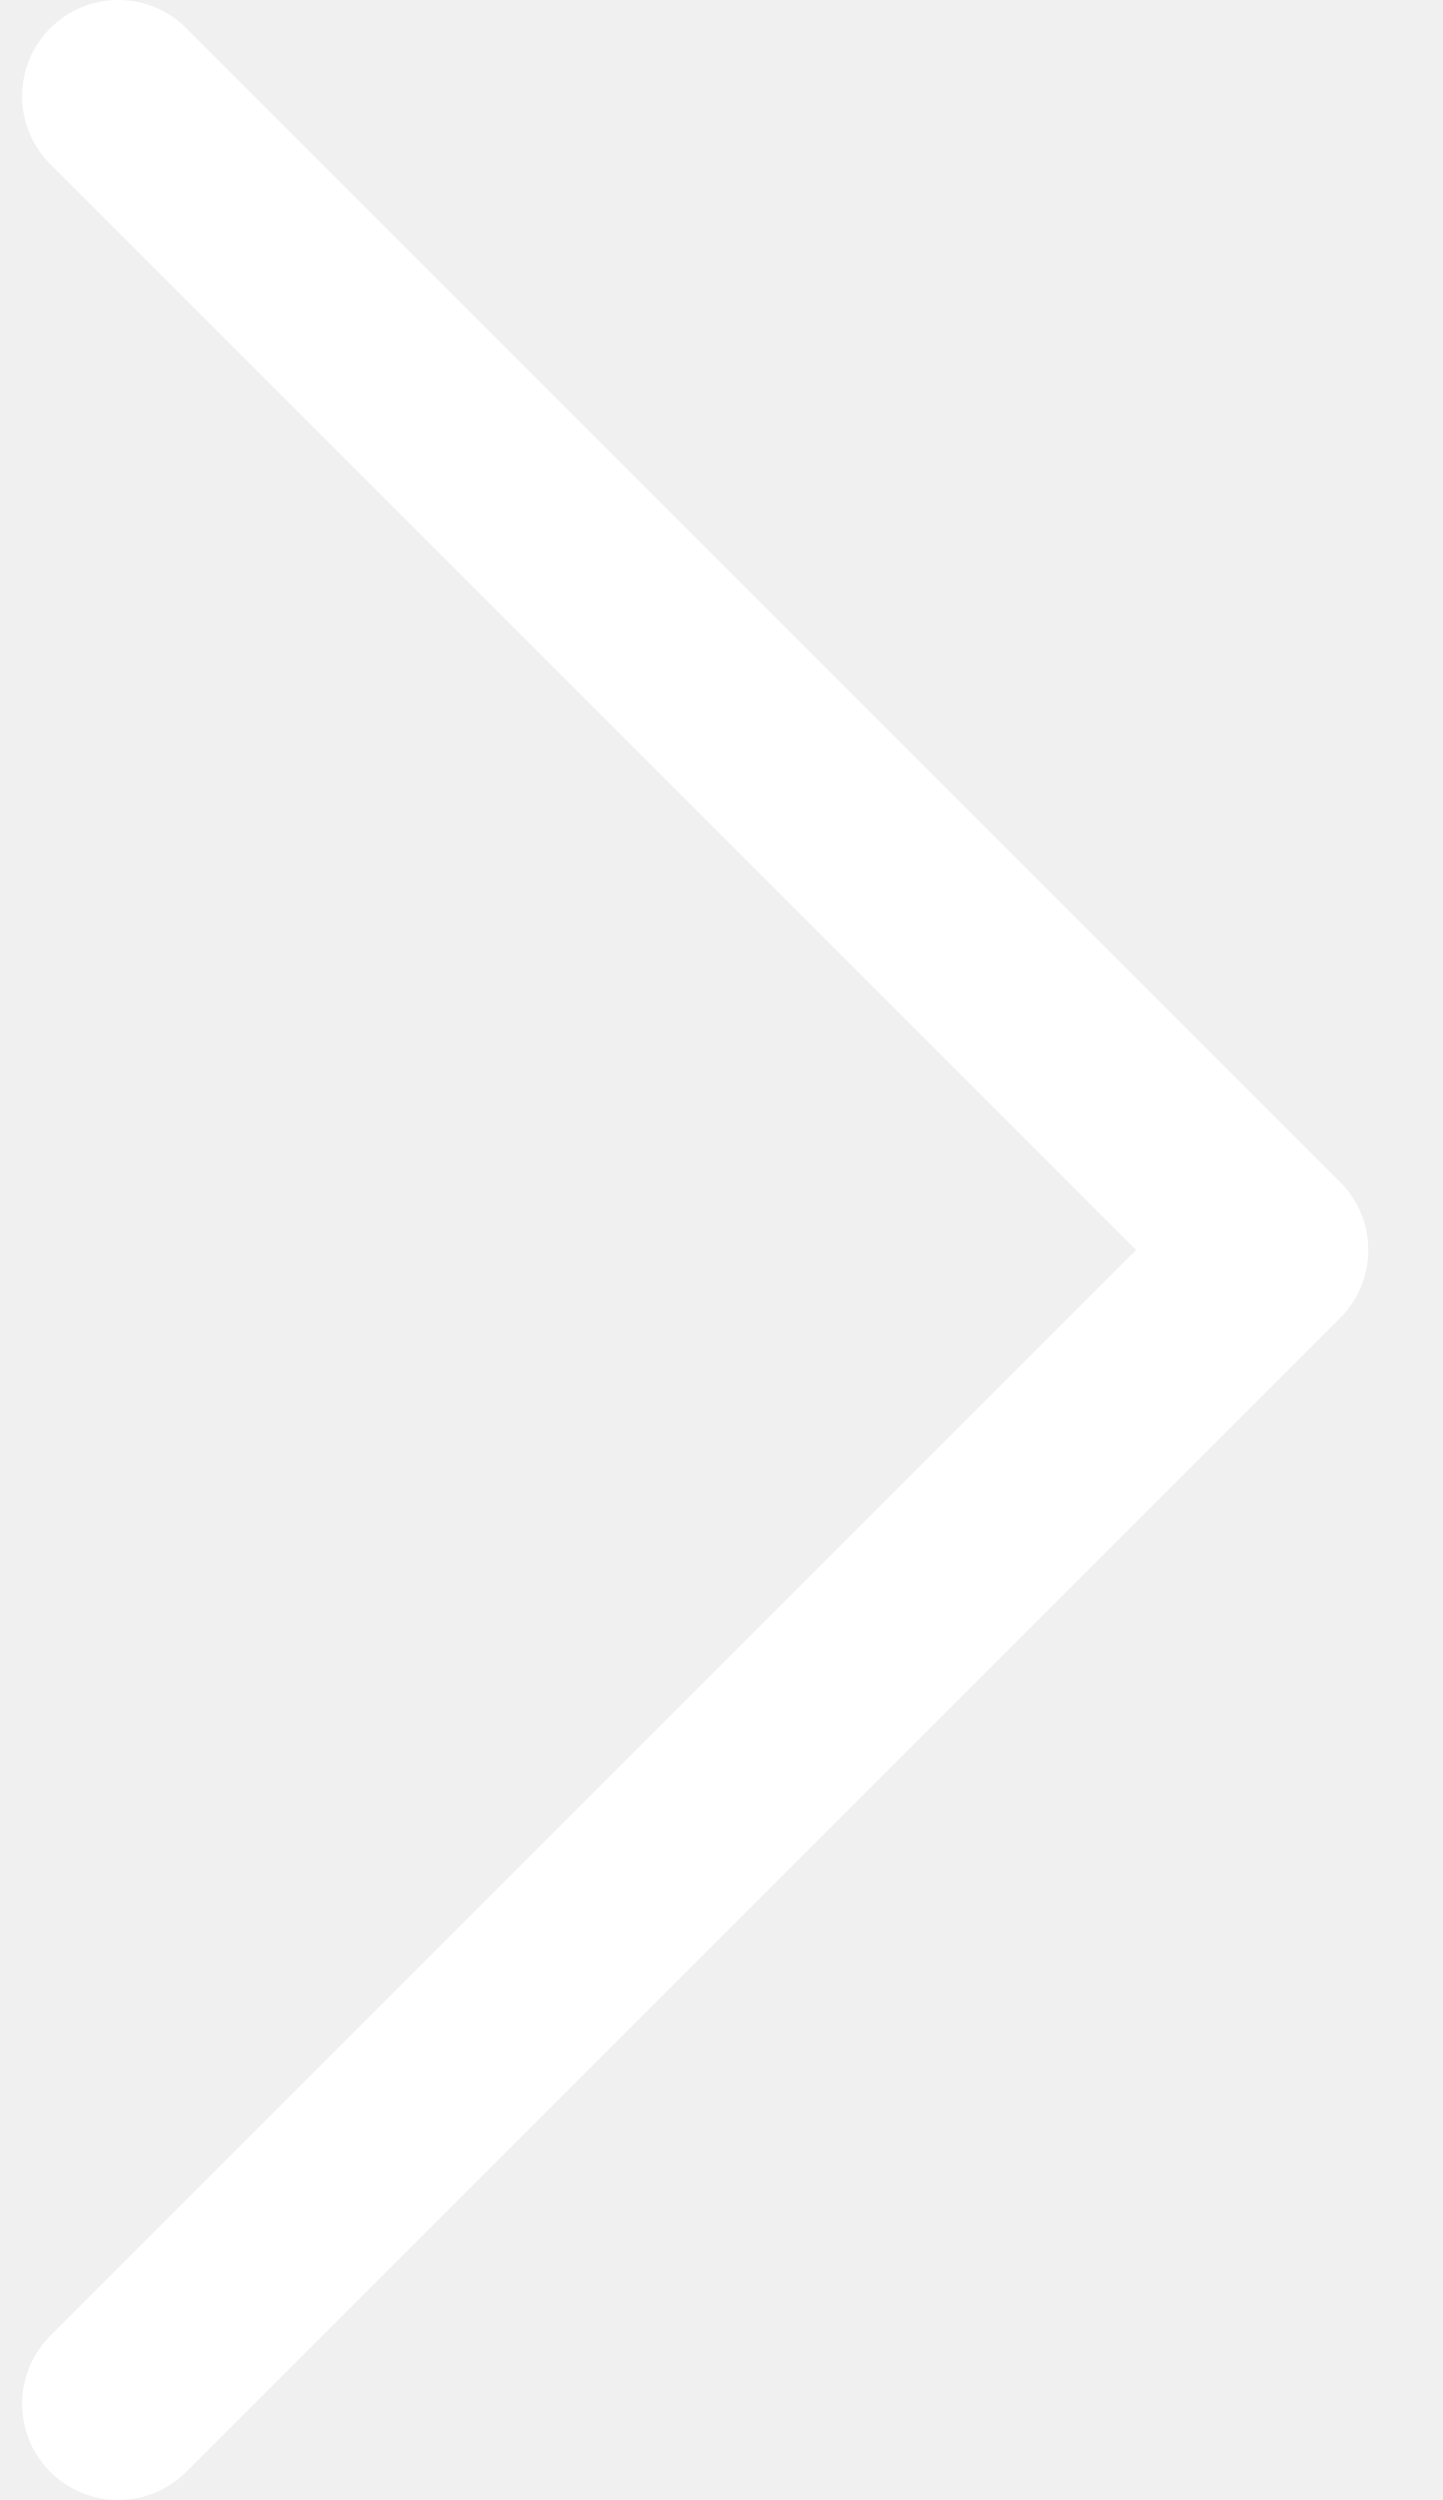
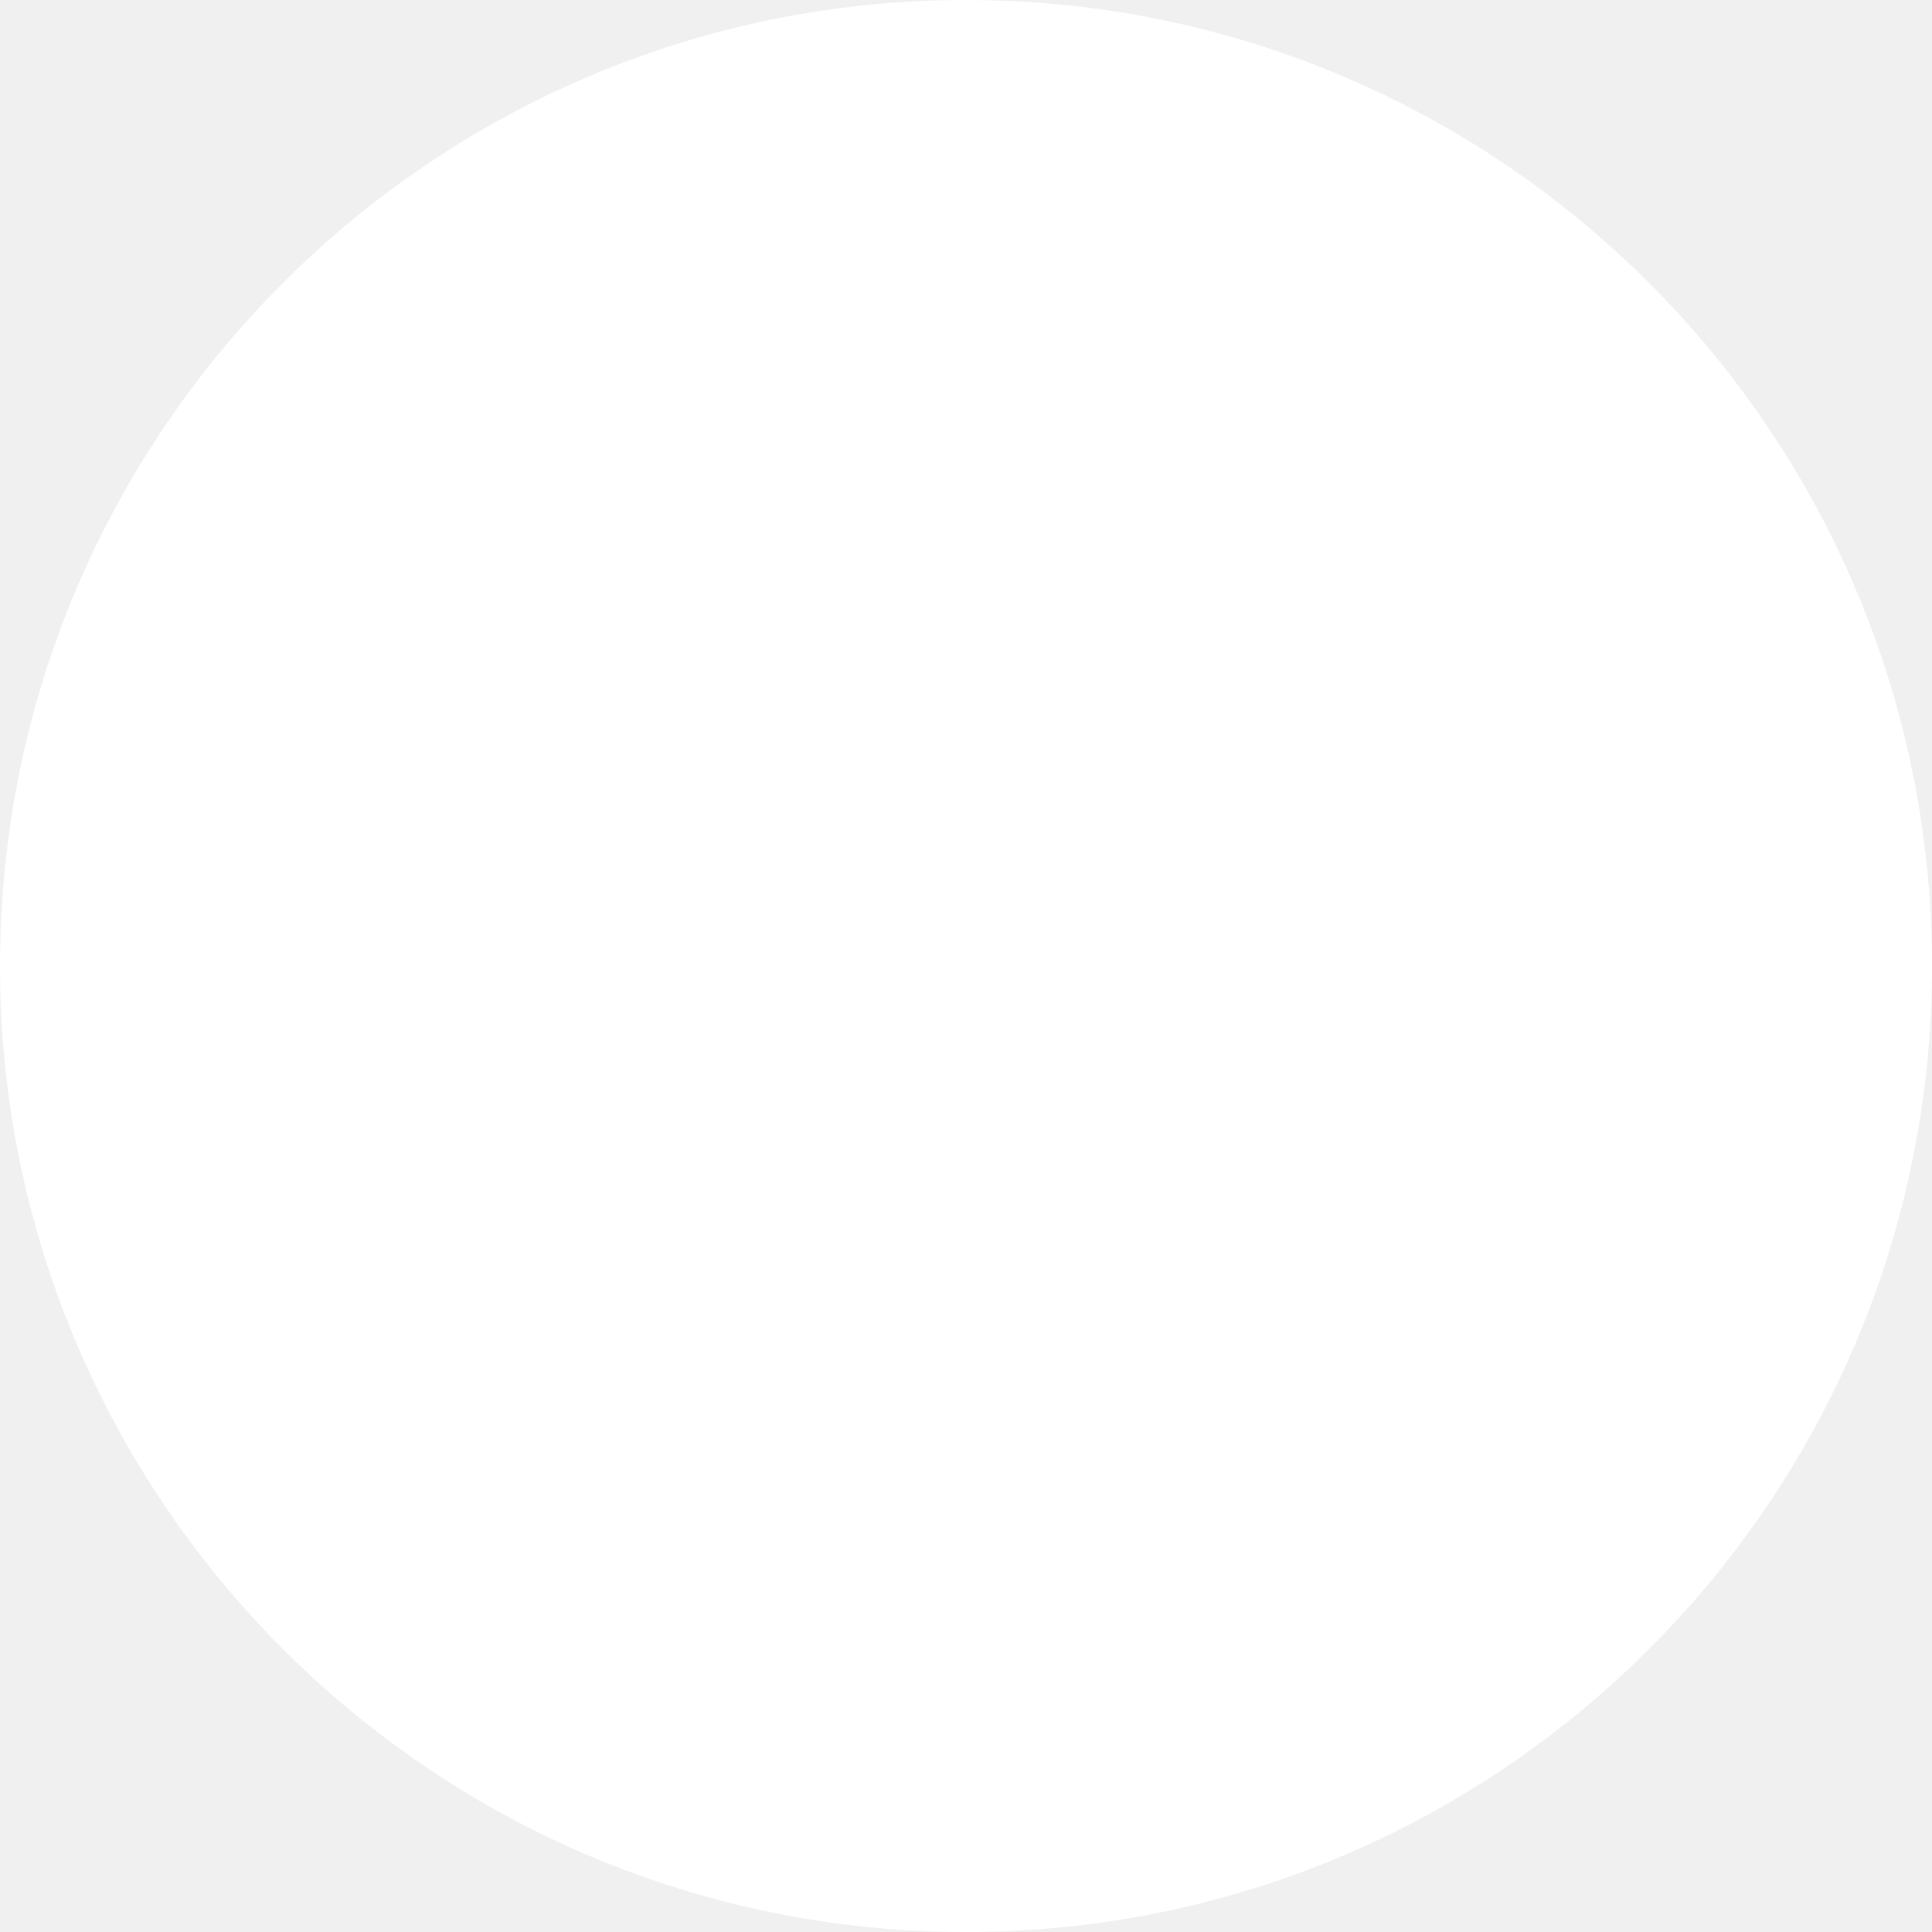
- <svg xmlns="http://www.w3.org/2000/svg" width="15" height="26" viewBox="0 0 15 26" fill="none">
-   <path d="M1.23 1L13.23 13L1.23 25" stroke="white" stroke-width="2" stroke-linecap="round" stroke-linejoin="round" />
+ <svg xmlns="http://www.w3.org/2000/svg" width="32" height="32" viewBox="0 0 32 32" fill="none">
+   <circle id="Ellipse 4" cx="16" cy="16" r="16" transform="matrix(-1 0 0 1 32 0)" fill="white" />
</svg>
